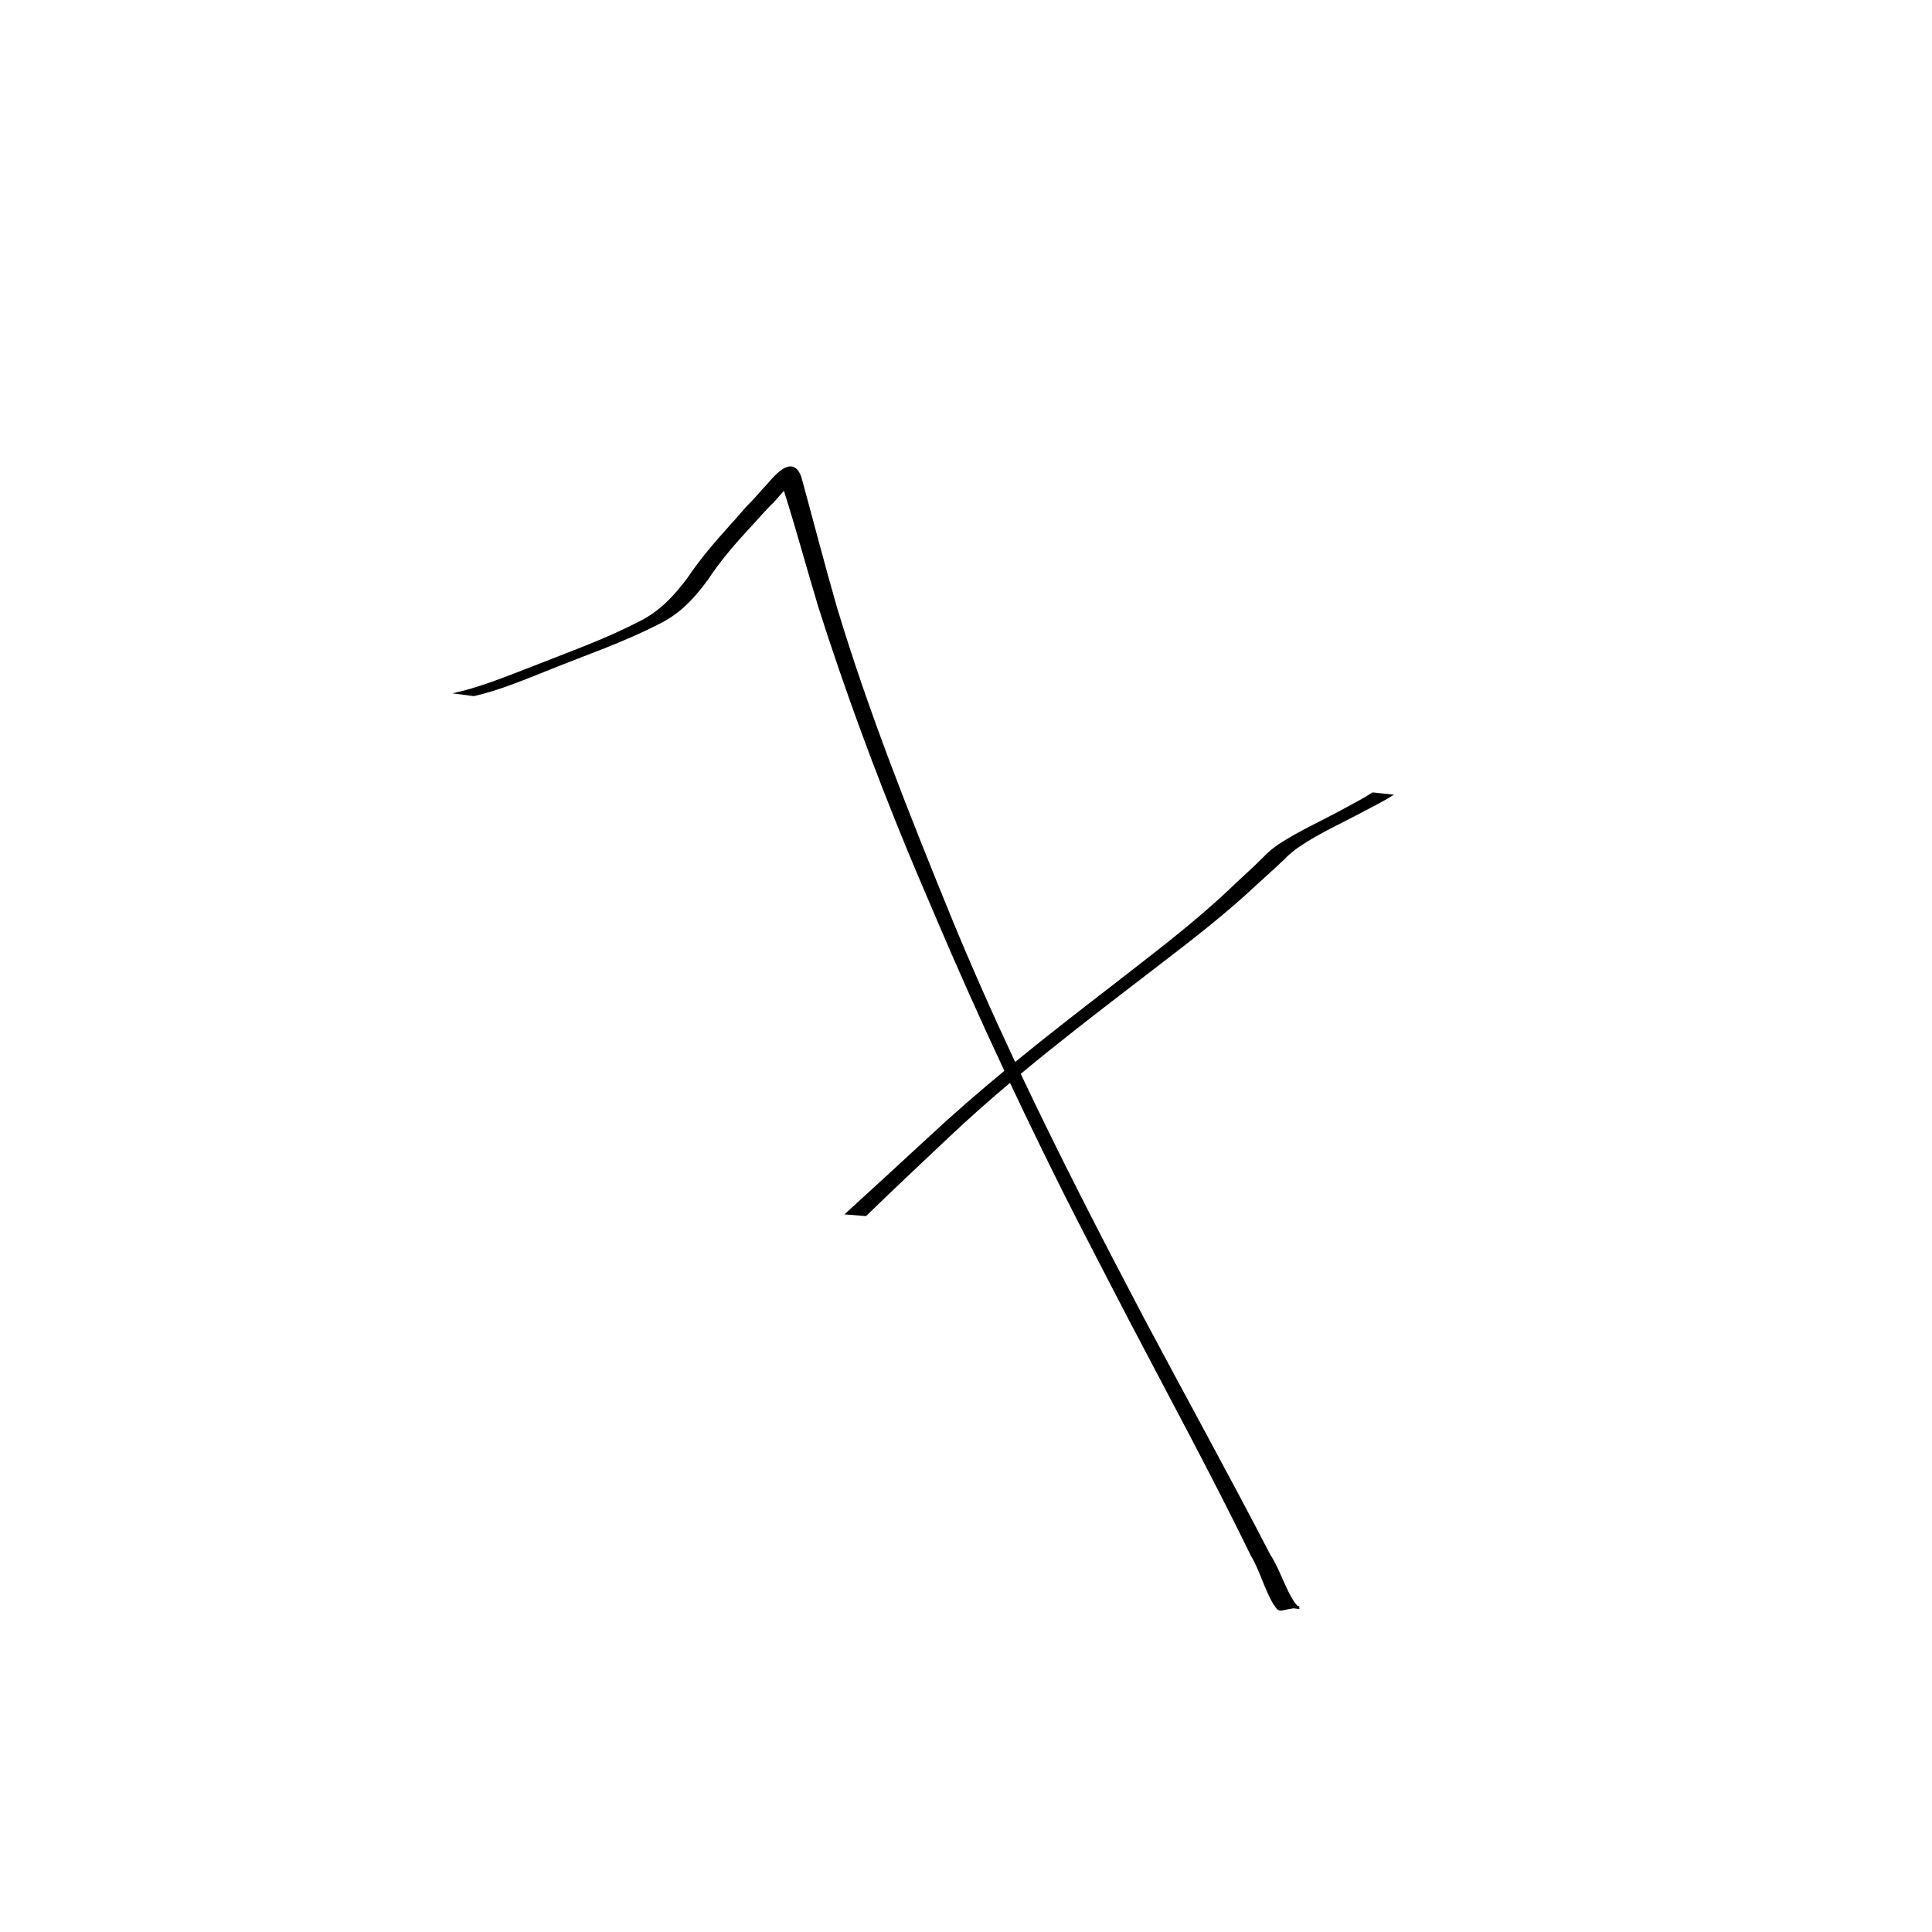
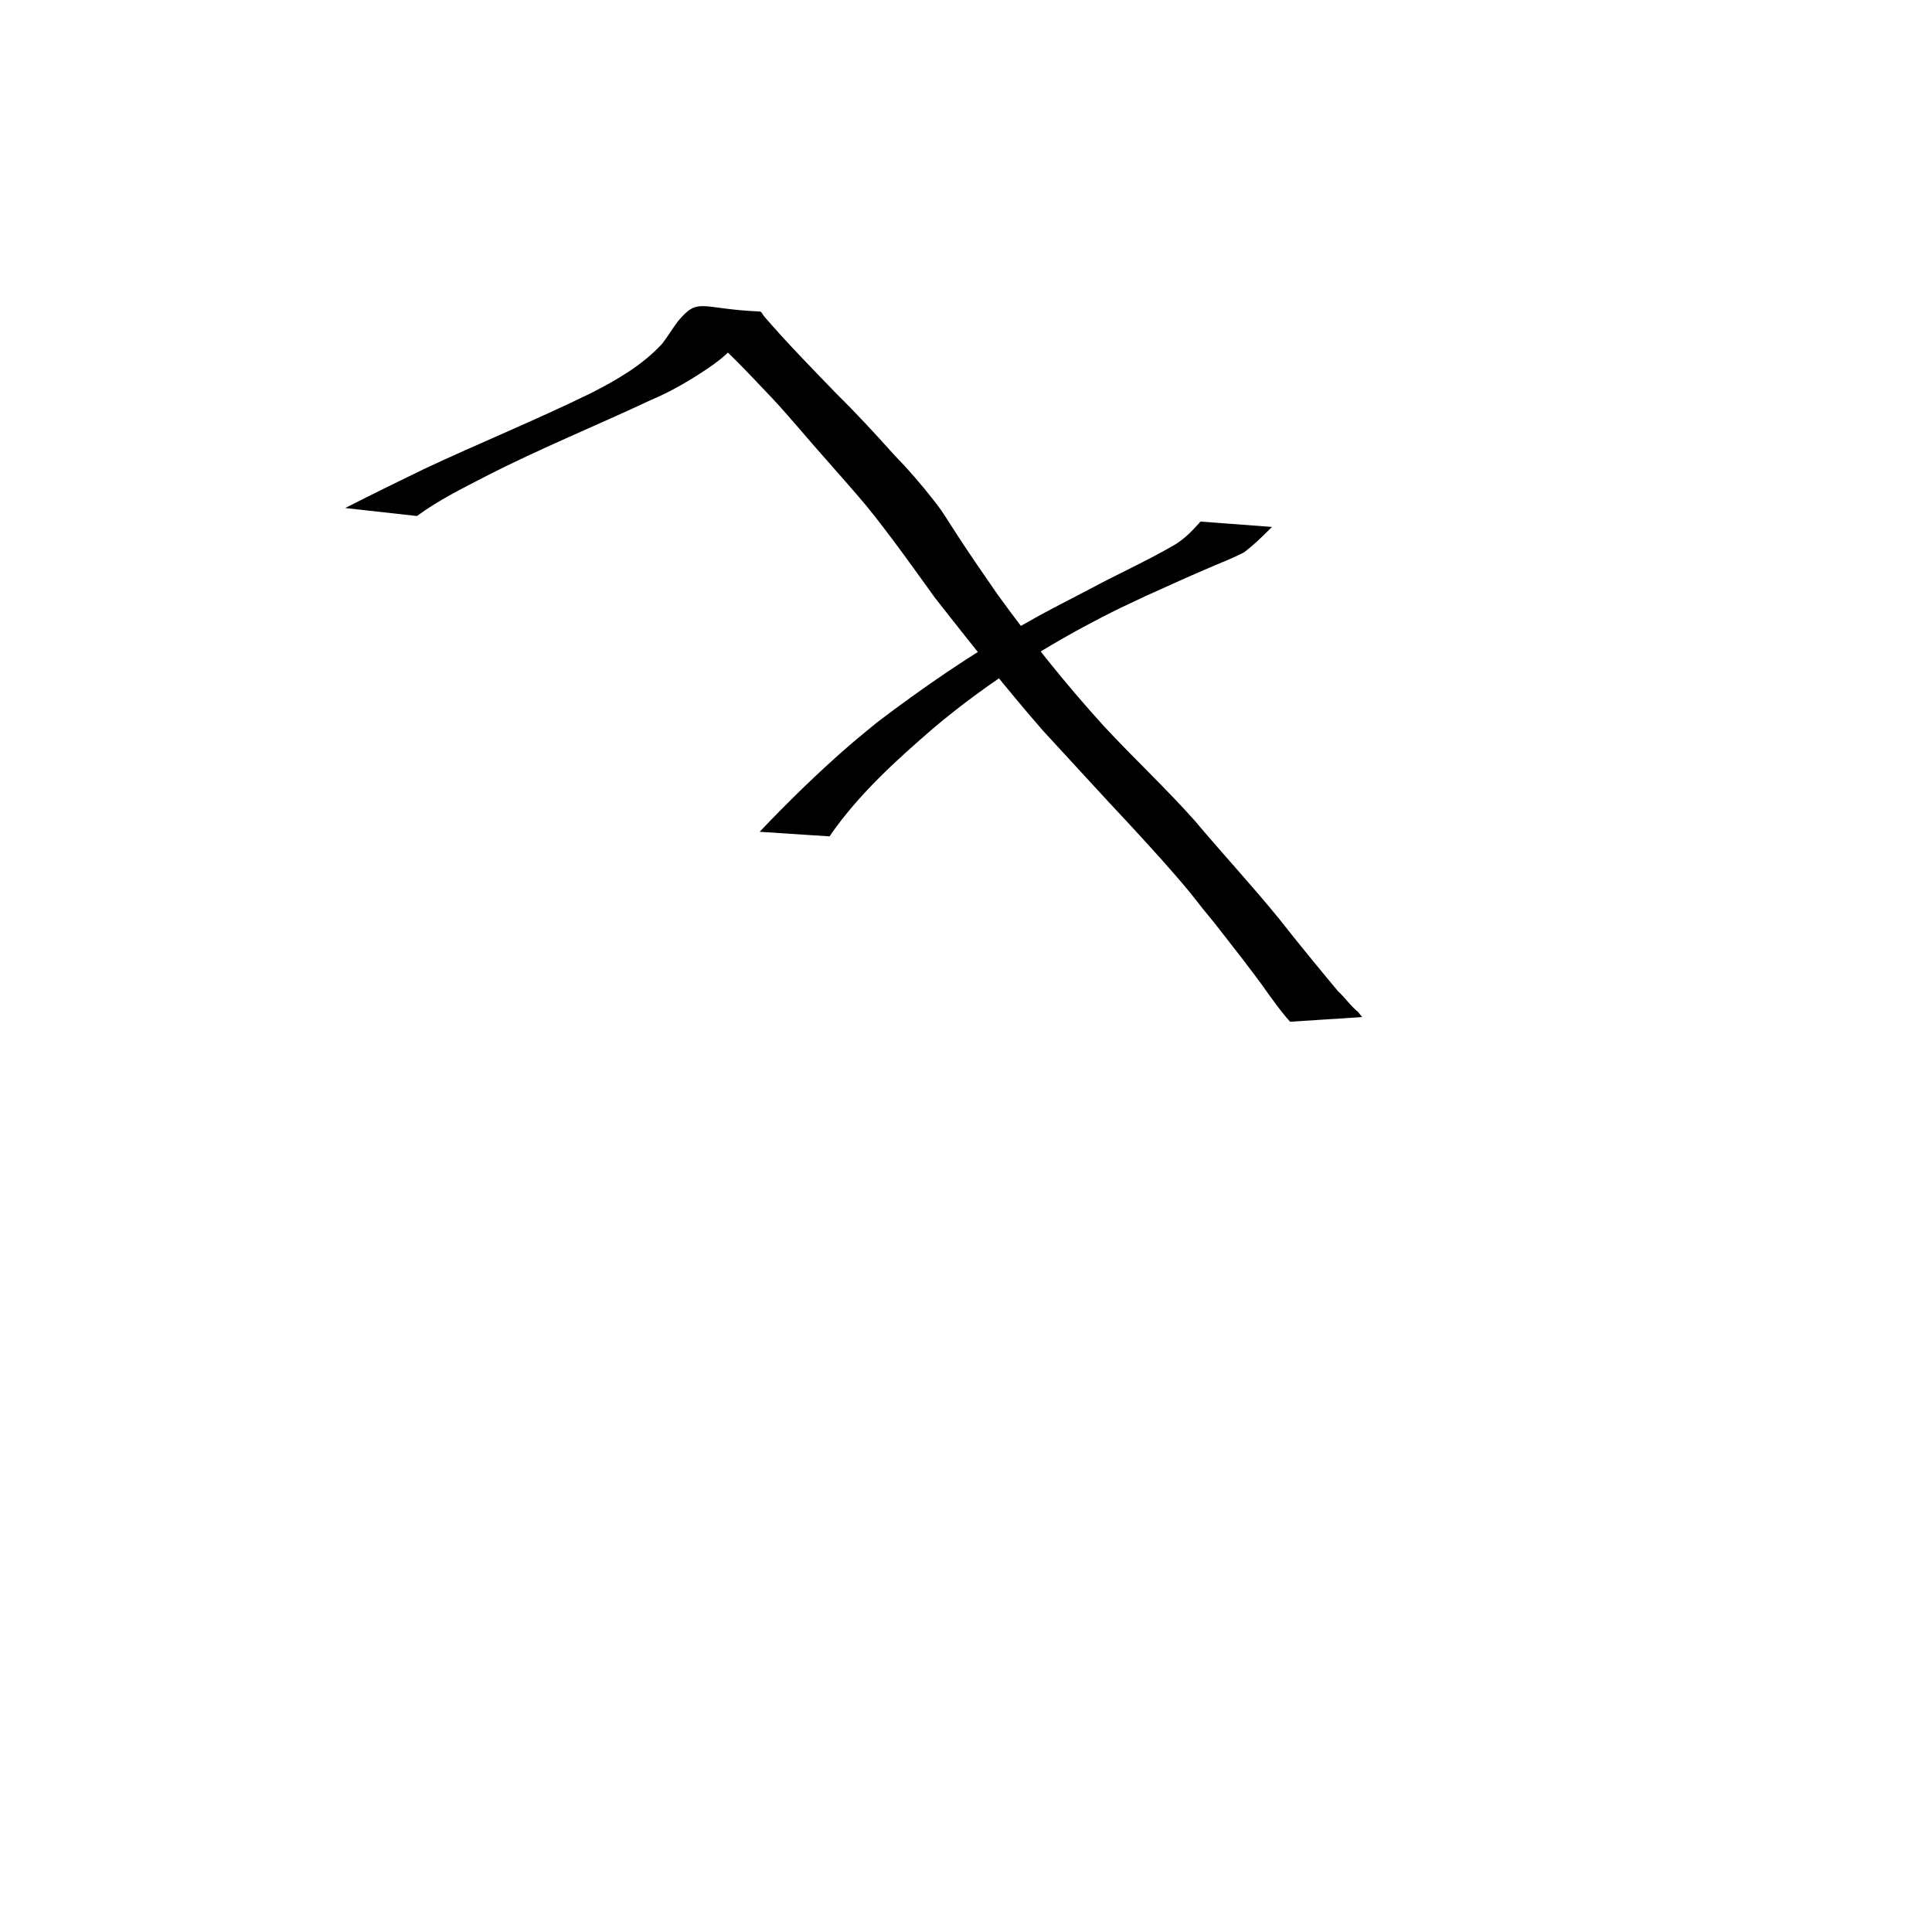
<svg xmlns="http://www.w3.org/2000/svg" width="1000" height="1000" viewBox="0 0 264.583 264.583" version="1.1" id="svg1">
-   <defs id="defs1">
-     <rect x="256.667" y="116.667" width="508.333" height="661.667" id="rect3" />
-   </defs>
-   <text xml:space="preserve" transform="scale(0.2645833)" id="text3" style="text-align:start;writing-mode:lr-tb;direction:ltr;white-space:pre;shape-inside:url(#rect3);display:inline;fill:#000000;stroke-width:19.521" />
-   <path id="path12" style="fill:#000000;stroke-width:5.165" d="M 108.321 63.871 C 107.133 63.807 105.752 65.498 105.091 66.255 C 104.376 67.022 103.693 67.816 102.986 68.59 C 101.933 69.602 101.052 70.764 100.051 71.825 C 97.948 74.164 95.886 76.537 94.135 79.158 C 92.3 81.605 90.316 83.752 87.515 85.116 C 82.716 87.606 77.602 89.396 72.586 91.389 C 69.101 92.729 65.62 94.163 61.957 94.953 L 64.899 95.336 C 68.483 94.522 71.877 93.052 75.287 91.715 C 80.32 89.676 85.491 87.928 90.32 85.424 C 93.216 84.003 95.117 81.884 96.991 79.341 C 98.719 76.706 100.791 74.344 102.925 72.038 C 103.939 70.972 104.854 69.83 105.935 68.83 C 106.405 68.288 106.876 67.746 107.355 67.212 C 109.043 72.523 110.488 77.908 112.104 83.242 C 115.675 94.45 119.756 105.503 124.235 116.381 C 125.483 119.412 126.791 122.418 128.069 125.436 C 131.098 132.563 134.262 139.634 137.545 146.649 C 134.056 149.535 130.633 152.498 127.317 155.586 C 123.433 159.169 119.549 162.75 115.643 166.307 L 118.6 166.54 C 122.329 162.923 126.109 159.356 129.894 155.798 C 132.628 153.211 135.445 150.72 138.317 148.294 C 140.731 153.419 143.208 158.515 145.741 163.582 C 147.693 167.487 152.397 176.528 154.47 180.529 C 160.128 191.349 165.96 202.078 171.308 213.057 C 172.558 215.151 173.138 217.601 174.385 219.69 C 175.283 220.985 175.041 220.561 177.127 220.258 C 177.923 220.344 178.097 220.405 177.902 220.166 C 177.912 220.165 177.921 220.164 177.931 220.163 C 177.931 220.095 177.93 220.026 177.929 219.957 L 177.718 219.957 C 177.618 219.845 177.492 219.702 177.345 219.522 C 175.972 217.524 175.303 214.962 173.981 212.933 C 168.327 202.026 162.388 191.271 156.622 180.425 C 150.82 169.403 145.114 158.321 139.787 147.062 C 144.802 142.89 149.969 138.899 155.143 134.929 C 160.533 130.75 166.042 126.715 171.078 122.106 C 172.667 120.612 174.324 119.195 175.891 117.677 C 176.558 116.985 177.279 116.391 178.083 115.864 C 180.753 114.071 183.7 112.759 186.529 111.244 C 187.919 110.489 189.354 109.819 190.682 108.957 C 190.765 108.917 190.847 108.877 190.93 108.836 L 187.971 108.517 C 187.89 108.566 187.809 108.615 187.728 108.663 C 186.436 109.511 185.041 110.183 183.695 110.938 C 180.849 112.476 177.884 113.802 175.172 115.575 C 174.355 116.115 173.618 116.725 172.951 117.444 C 171.437 118.972 169.805 120.374 168.264 121.874 C 163.358 126.501 157.962 130.554 152.653 134.7 C 148.072 138.23 143.499 141.776 139.021 145.436 C 135.915 138.813 132.944 132.127 130.166 125.354 C 124.513 111.474 118.95 97.53 114.618 83.17 C 112.912 77.233 111.369 71.255 109.735 65.298 C 109.361 64.292 108.86 63.9 108.321 63.871 z " />
+   <defs id="defs1" />
+   <path style="fill:#000000;stroke-width:26.458" id="path5" d="m 57.099,70.666 c 2.95,-2.166 6.234,-3.792 9.478,-5.462 7.385,-3.791 15.089,-6.91 22.6,-10.439 2.676,-1.123 5.177,-2.591 7.587,-4.196 1.274,-0.848 2.385,-1.697 3.437,-2.8 0.836,-0.98 1.536,-2.061 2.358,-3.053 0.366,-0.209 0.567,-0.598 0.879,-0.864 0.075,-0.064 0.348,-0.158 0.25,-0.156 -10.1,0.195 -12.337,-0.587 -8.679,0.552 3.988,2.991 7.335,6.728 10.771,10.314 2.527,2.712 4.868,5.586 7.337,8.35 1.828,2.082 3.672,4.148 5.455,6.268 3.33,4.097 6.379,8.401 9.463,12.681 4.84,6.15 9.658,12.318 14.808,18.213 4.002,4.318 7.949,8.685 11.981,12.975 2.802,3.052 5.623,6.106 8.25,9.313 0.546,0.667 1.066,1.354 1.599,2.031 0.56,0.684 1.12,1.368 1.681,2.052 2.538,3.276 5.137,6.507 7.517,9.902 0.735,1.026 1.494,2.033 2.298,3.006 0.188,0.17 0.341,0.37 0.49,0.573 0,0 9.885,-0.639 9.885,-0.639 v 0 c -0.183,-0.239 -0.369,-0.477 -0.561,-0.71 -1.028,-0.813 -1.787,-1.96 -2.754,-2.843 -2.724,-3.264 -5.421,-6.55 -8.047,-9.894 -3.731,-4.584 -7.757,-8.919 -11.558,-13.444 -3.978,-4.469 -8.359,-8.545 -12.428,-12.931 -5.23,-5.746 -10.082,-11.832 -14.635,-18.128 -1.8,-2.607 -3.604,-5.21 -5.337,-7.861 -0.344,-0.527 -1.902,-2.984 -2.367,-3.648 -0.307,-0.438 -0.643,-0.855 -0.965,-1.282 -1.714,-2.207 -3.542,-4.314 -5.496,-6.311 -2.549,-2.855 -5.142,-5.657 -7.872,-8.343 -3.355,-3.478 -6.746,-6.93 -9.899,-10.593 -0.197,-0.214 -0.3,-0.63 -0.59,-0.642 -8.188,-0.339 -8.372,-2.08 -11.246,1.41 -0.724,0.977 -1.35,2.022 -2.091,2.986 -2.705,2.953 -6.223,4.985 -9.763,6.783 -7.537,3.69 -15.319,6.854 -22.916,10.418 -3.593,1.753 -7.191,3.503 -10.748,5.32 z" />
+   <path style="fill:#000000;stroke-width:26.458" id="path6" d="m 113.6,114.54 c 3.915,-5.697 9.088,-10.388 14.294,-14.874 7.423,-6.264 15.698,-11.468 24.366,-15.828 1.504,-0.757 3.039,-1.452 4.559,-2.178 3.148,-1.417 6.287,-2.859 9.469,-4.199 1.373,-0.578 2.726,-1.112 4.046,-1.801 1.287,-0.954 2.432,-2.071 3.563,-3.199 0.1,-0.1 0.2,-0.199 0.3,-0.299 0,0 -9.799,-0.735 -9.799,-0.735 v 0 c -0.083,0.097 -0.166,0.194 -0.248,0.291 -0.992,1.101 -2.05,2.166 -3.338,2.922 -3.832,2.234 -7.903,4.041 -11.801,6.152 -3.252,1.689 -5.935,3.042 -9.138,4.886 -6.905,3.973 -13.5,8.477 -19.831,13.306 -1.269,1.056 -2.561,2.085 -3.807,3.167 -4.265,3.707 -8.314,7.666 -12.204,11.762 z" />
</svg>
